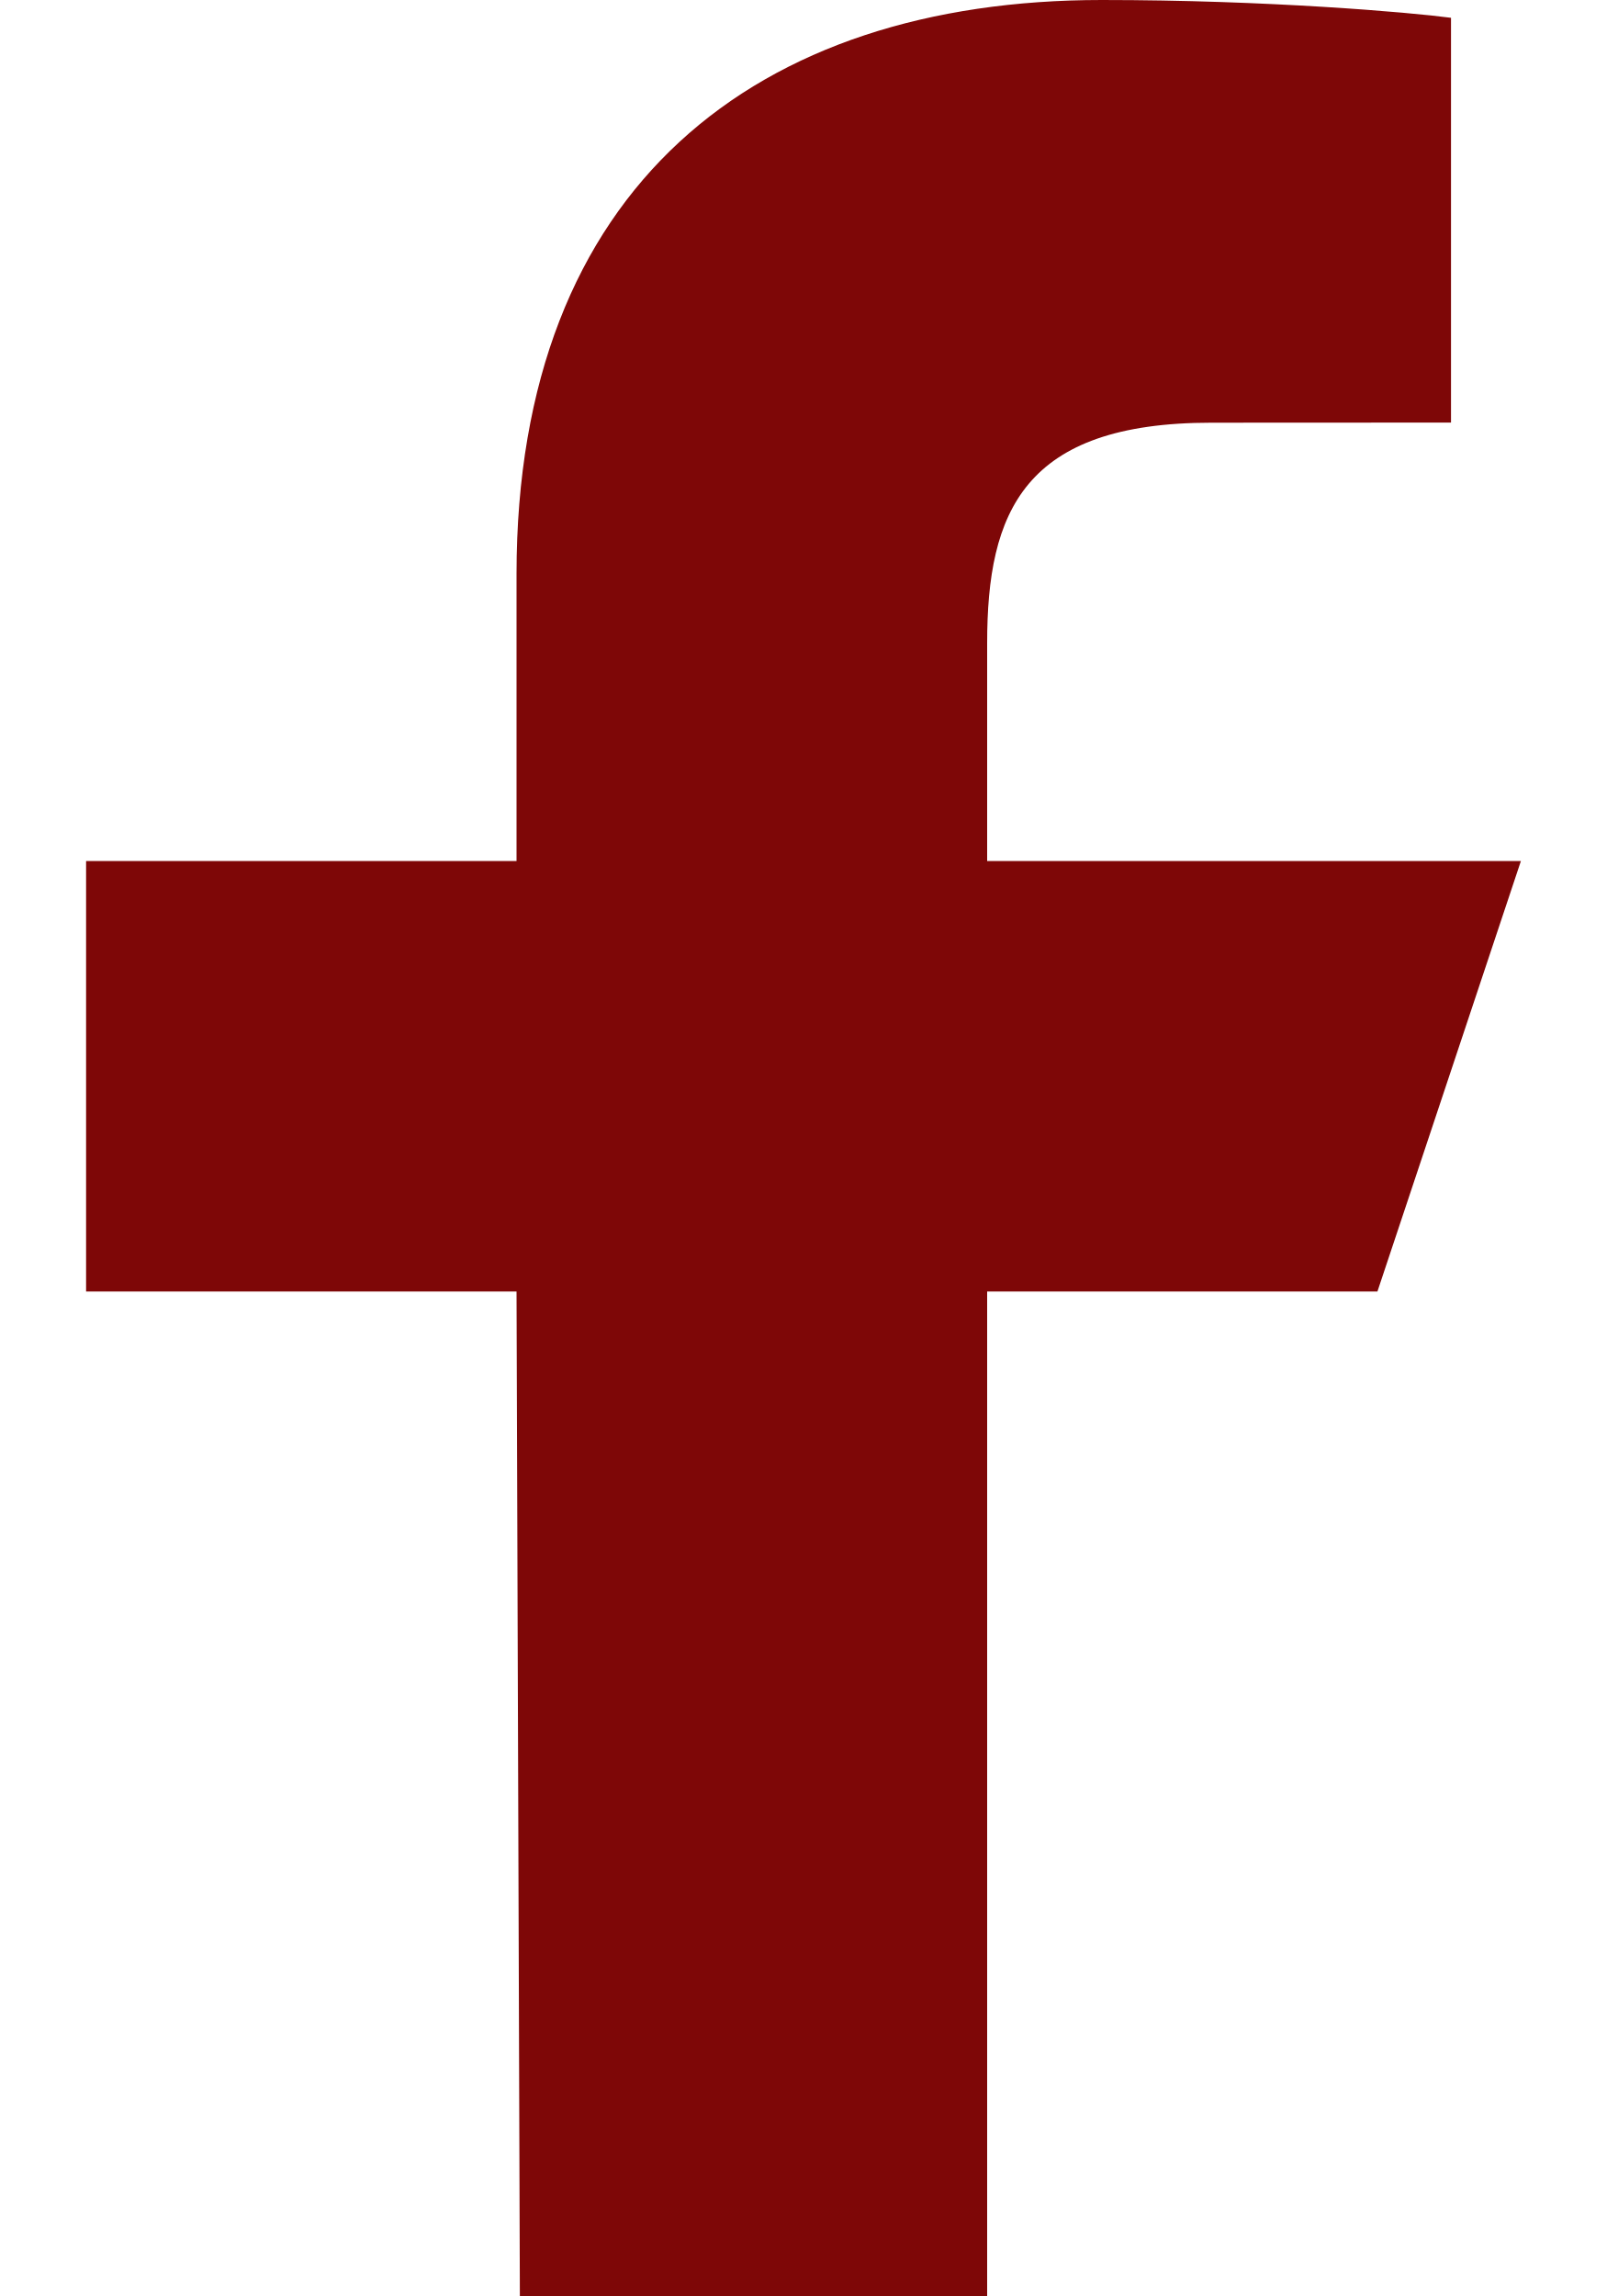
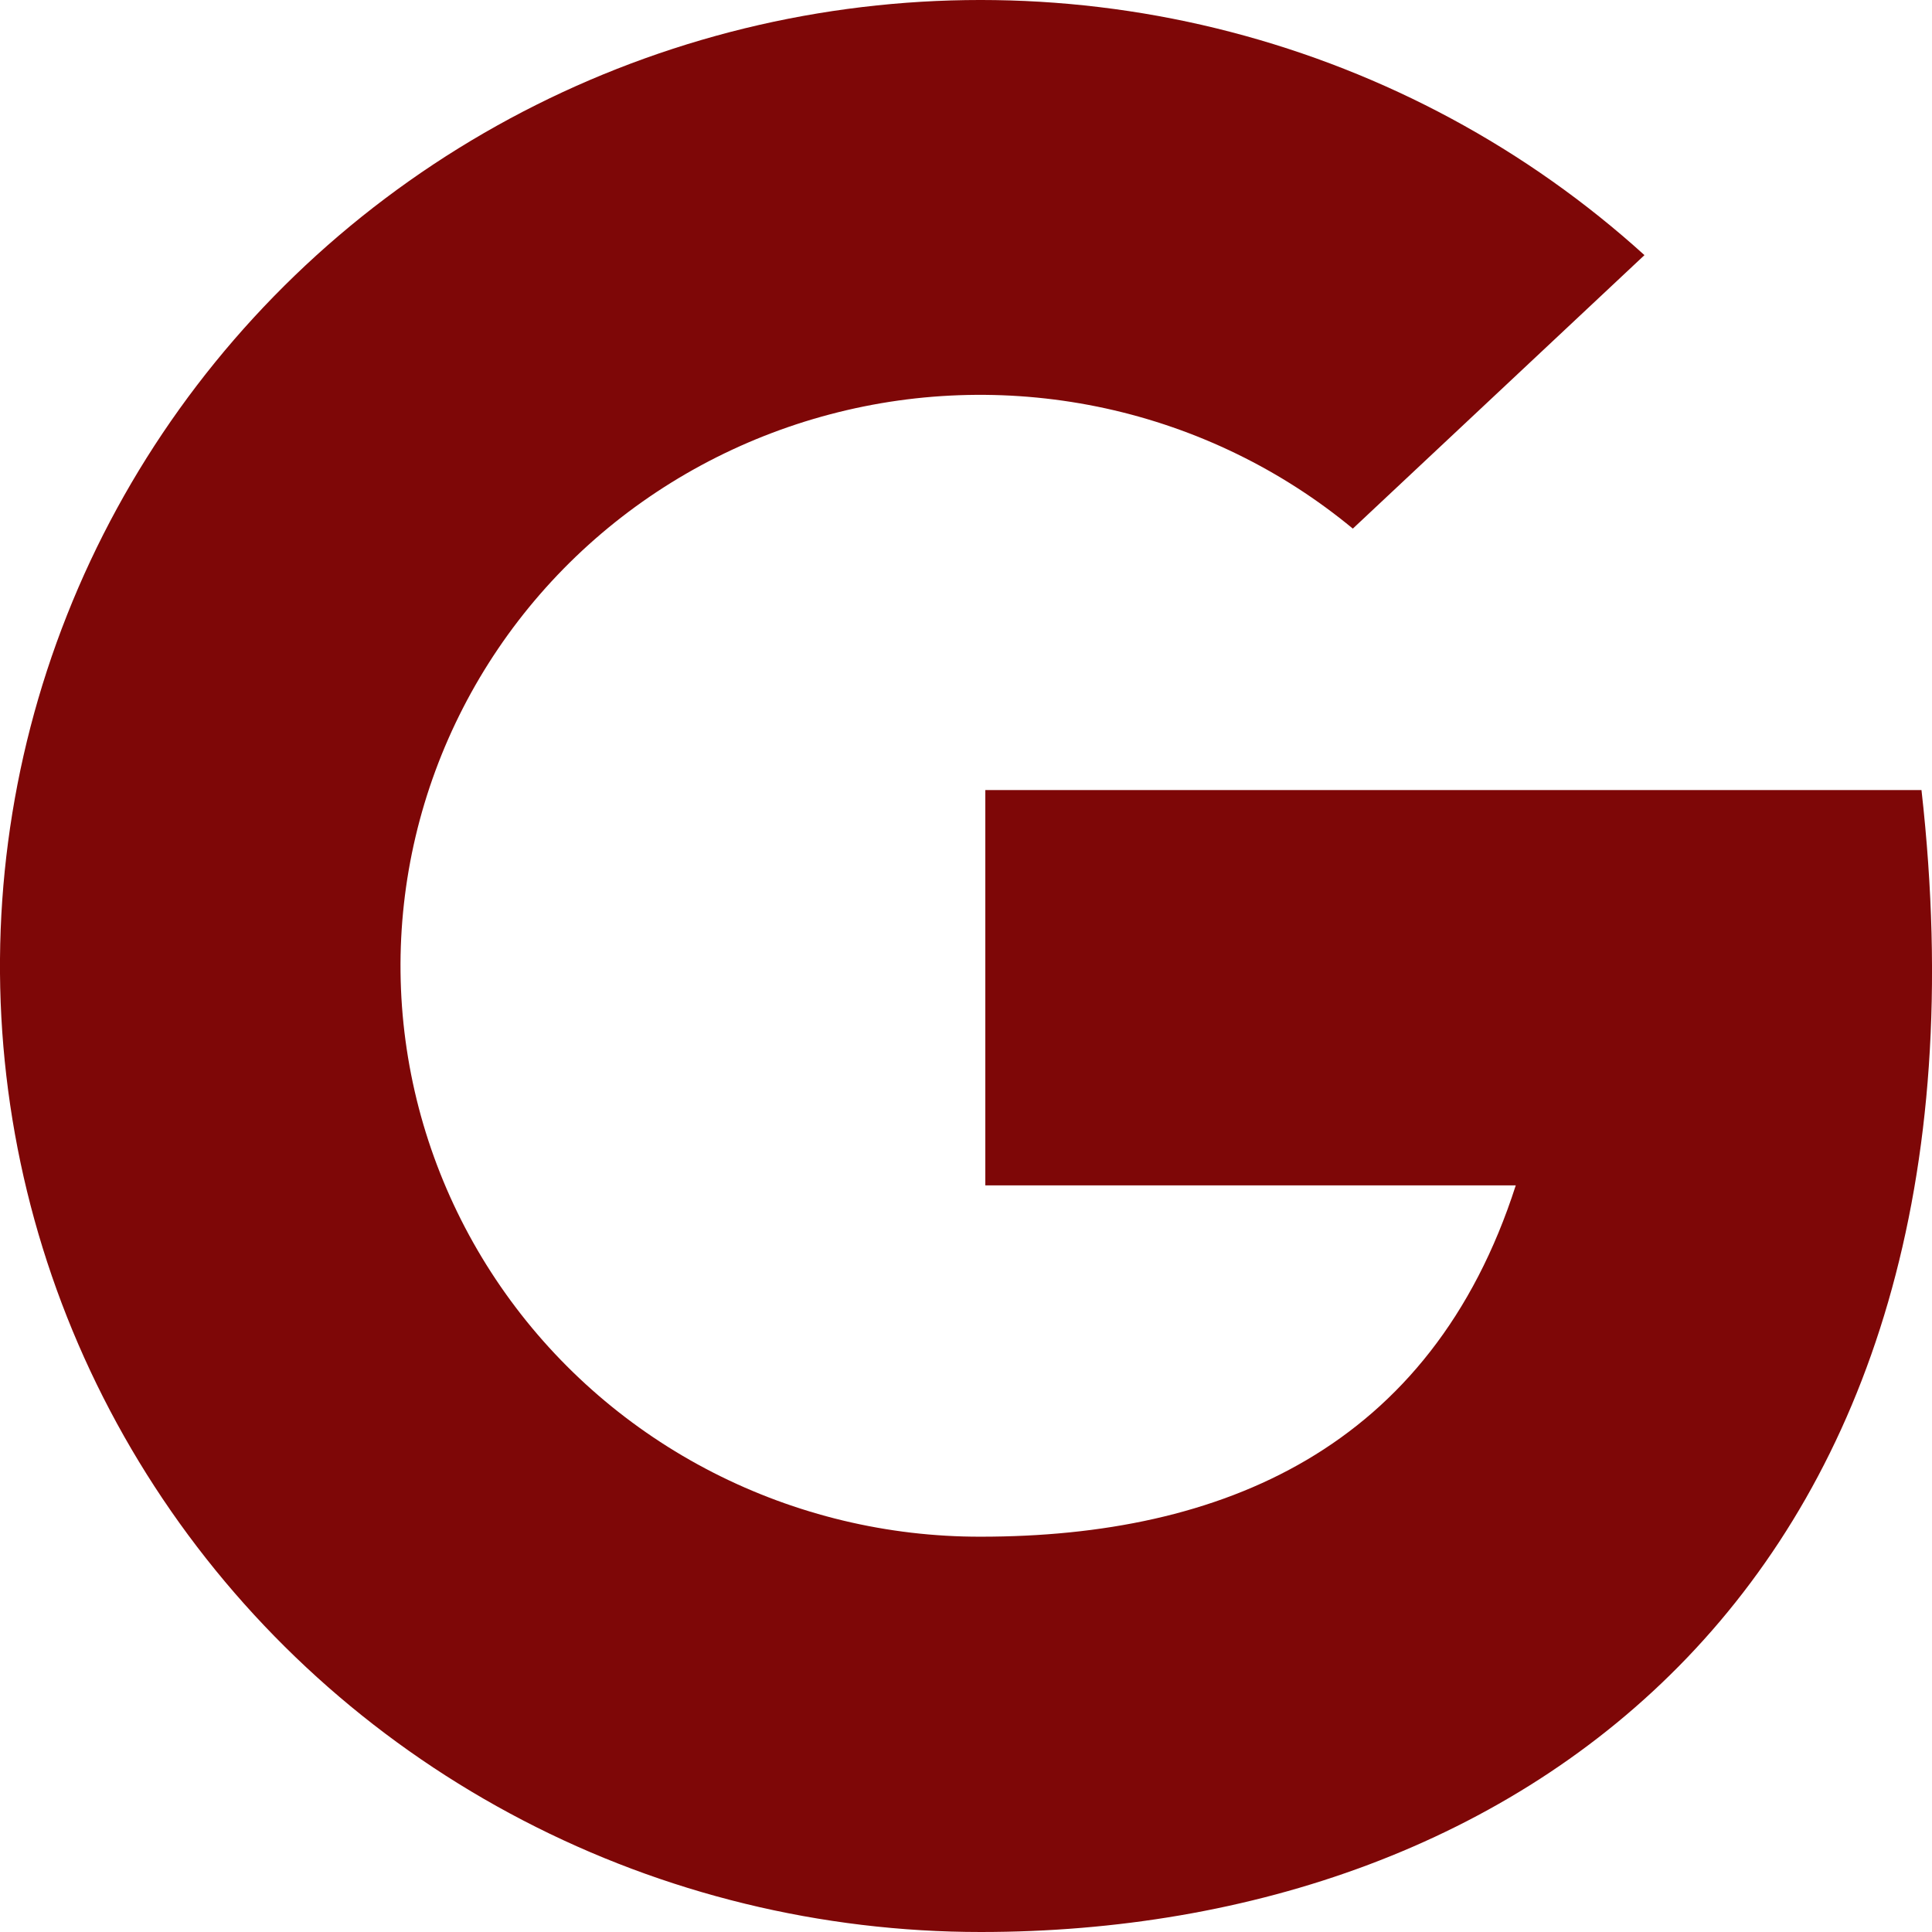
- <svg xmlns="http://www.w3.org/2000/svg" width="14" height="20" viewBox="0 0 14 20" fill="none">
-   <path d="M4.529 20L4.5 11.25H0.75V7.5H4.5V5C4.5 1.626 6.589 0 9.599 0C11.041 0 12.28 0.107 12.641 0.155V3.681L10.554 3.682C8.917 3.682 8.6 4.46 8.6 5.602V7.5H13.25L12 11.25H8.6V20H4.529Z" fill="#7E0707" />
+ <svg xmlns="http://www.w3.org/2000/svg" width="18" height="18" viewBox="0 0 18 18" fill="none">
+   <path d="M17.902 7.361H9.18V11.044H14.122C13.333 13.499 11.381 14.317 9.138 14.317C8.27 14.319 7.414 14.113 6.643 13.719C5.872 13.325 5.209 12.753 4.711 12.053C4.212 11.352 3.892 10.543 3.778 9.695C3.664 8.847 3.76 7.984 4.057 7.18C4.354 6.376 4.843 5.654 5.483 5.076C6.123 4.498 6.896 4.081 7.734 3.86C8.573 3.638 9.454 3.62 10.302 3.805C11.15 3.991 11.94 4.375 12.604 4.925L15.321 2.377C14.227 1.385 12.904 0.672 11.467 0.298C10.03 -0.076 8.522 -0.098 7.074 0.232C5.626 0.563 4.282 1.236 3.158 2.194C2.034 3.153 1.164 4.366 0.624 5.731C0.084 7.095 -0.11 8.569 0.059 10.023C0.228 11.478 0.755 12.87 1.594 14.079C2.433 15.288 3.558 16.277 4.873 16.96C6.188 17.644 7.652 18 9.138 18C14.176 18 18.732 14.726 17.902 7.361Z" fill="#7E0707" />
</svg>
